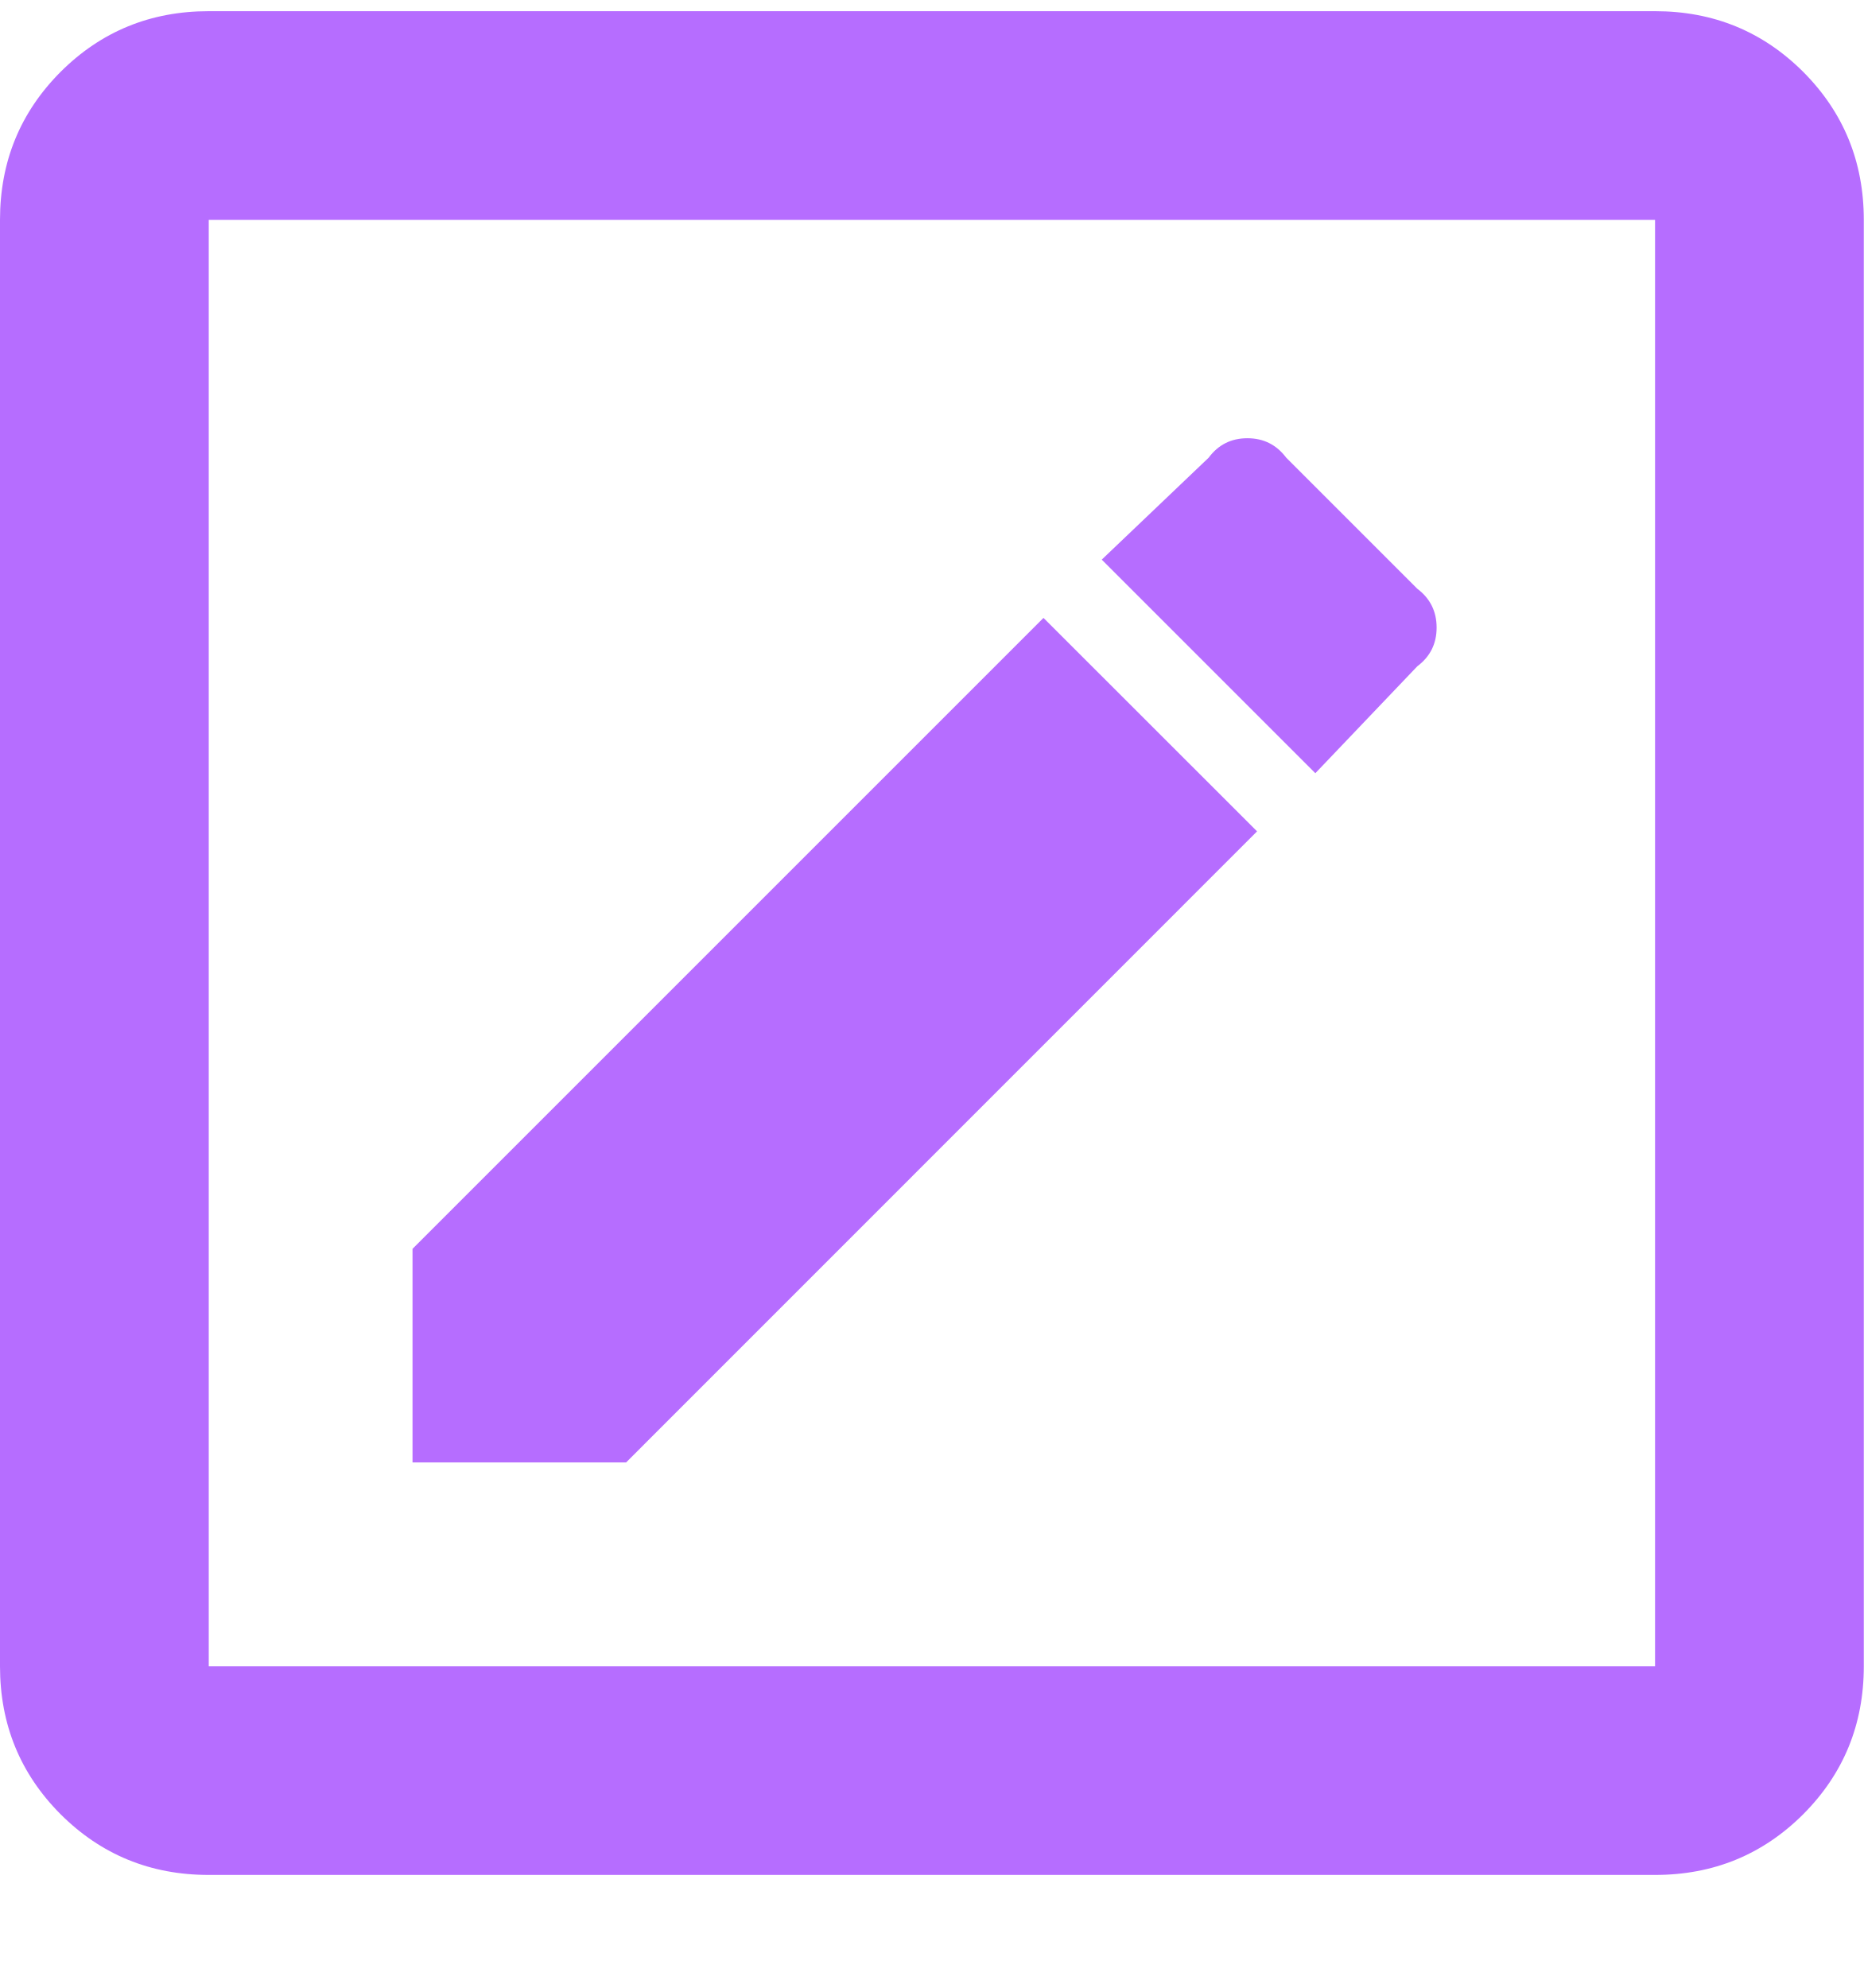
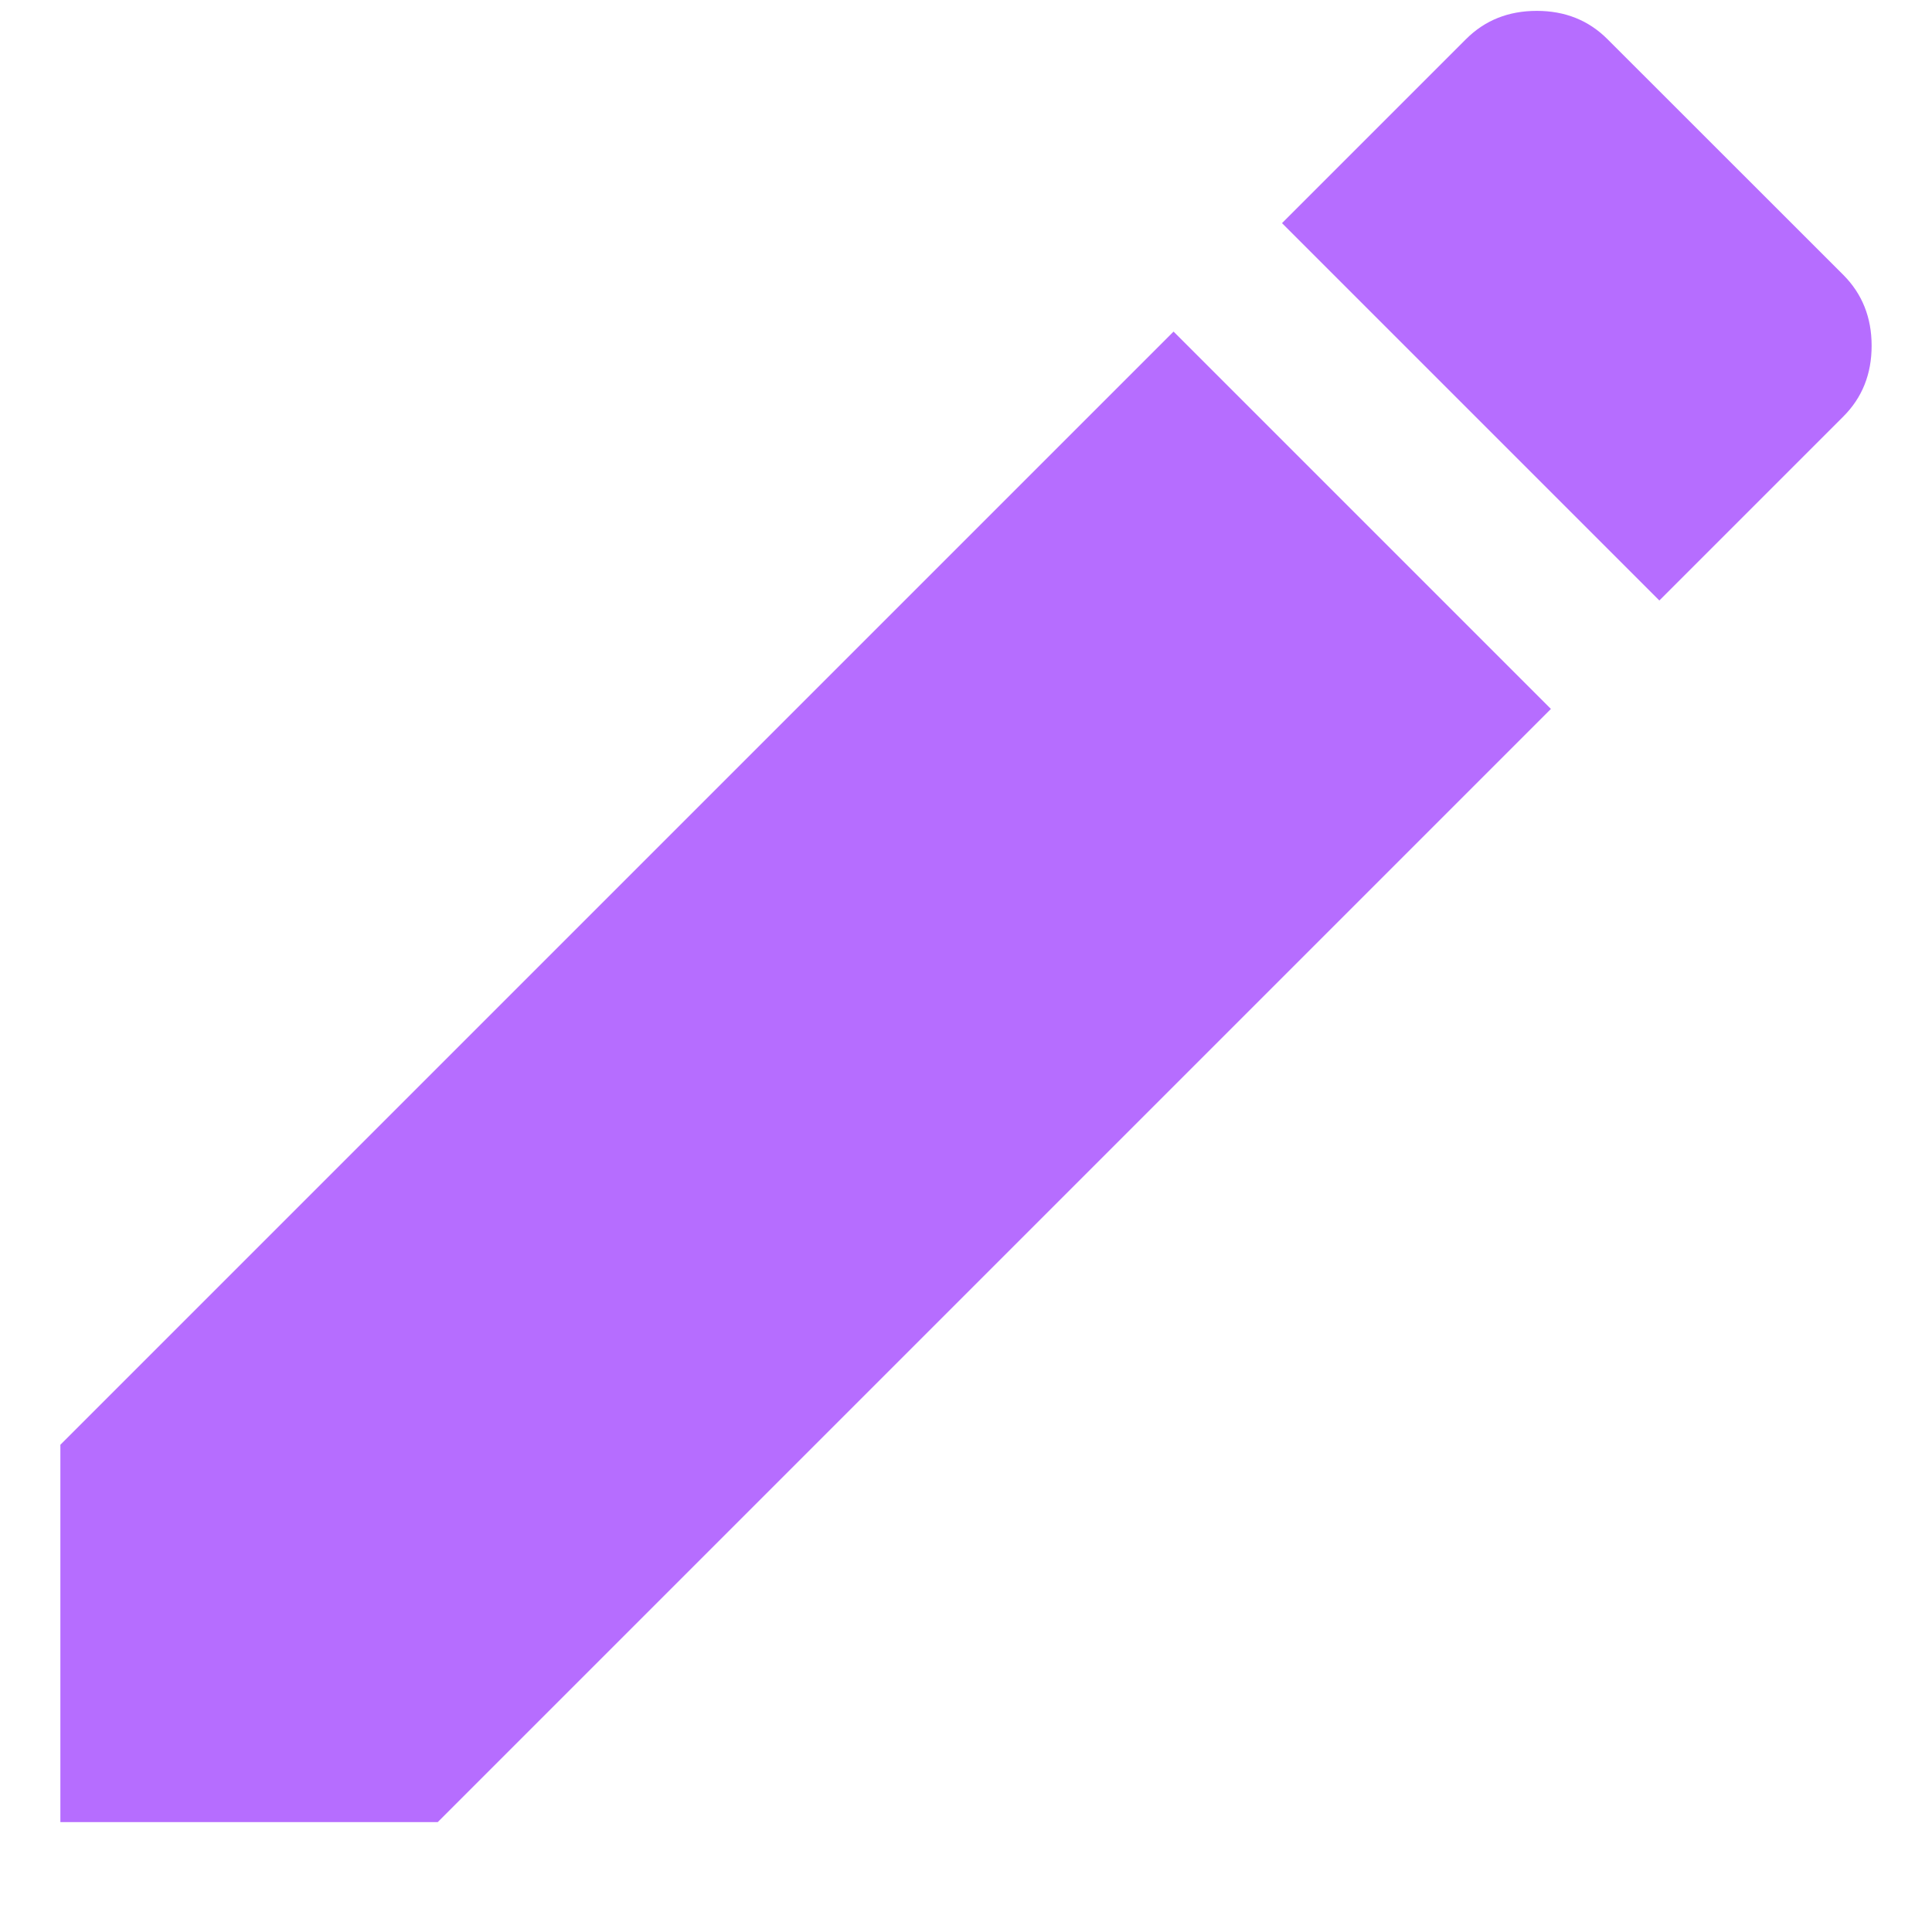
- <svg xmlns="http://www.w3.org/2000/svg" width="15" height="16" viewBox="0 0 15 16" fill="none">
-   <path d="M13.32 13.41V1.77H1.68V13.41H13.32ZM13.32 0.09C13.789 0.09 14.186 0.253 14.512 0.578C14.837 0.904 15 1.301 15 1.77V13.41C15 13.879 14.837 14.276 14.512 14.602C14.186 14.927 13.789 15.09 13.32 15.09H1.68C1.211 15.09 0.814 14.927 0.488 14.602C0.163 14.276 0 13.879 0 13.41V1.77C0 1.301 0.163 0.904 0.488 0.578C0.814 0.253 1.211 0.09 1.68 0.09H13.32ZM11.406 5.363L10.586 6.223L8.867 4.504L9.727 3.684C9.805 3.579 9.909 3.527 10.039 3.527C10.169 3.527 10.273 3.579 10.352 3.684L11.406 4.738C11.51 4.816 11.562 4.921 11.562 5.051C11.562 5.181 11.51 5.285 11.406 5.363ZM3.32 10.051L8.398 4.973L10.117 6.691L5.039 11.77H3.32V10.051Z" fill="#B66DFF" />
+ <svg xmlns="http://www.w3.org/2000/svg" width="16" height="16" viewBox="0 0 16 16" fill="none">
+   <path d="M15.266 3.449C15.422 3.293 15.5 3.098 15.5 2.863C15.5 2.629 15.422 2.434 15.266 2.277L13.312 0.324C13.156 0.168 12.961 0.09 12.727 0.09C12.492 0.09 12.297 0.168 12.141 0.324L10.617 1.848L13.742 4.973L15.266 3.449ZM0.5 11.965V15.09H3.625L12.844 5.871L9.719 2.746L0.5 11.965Z" fill="#B66DFF" />
</svg>
